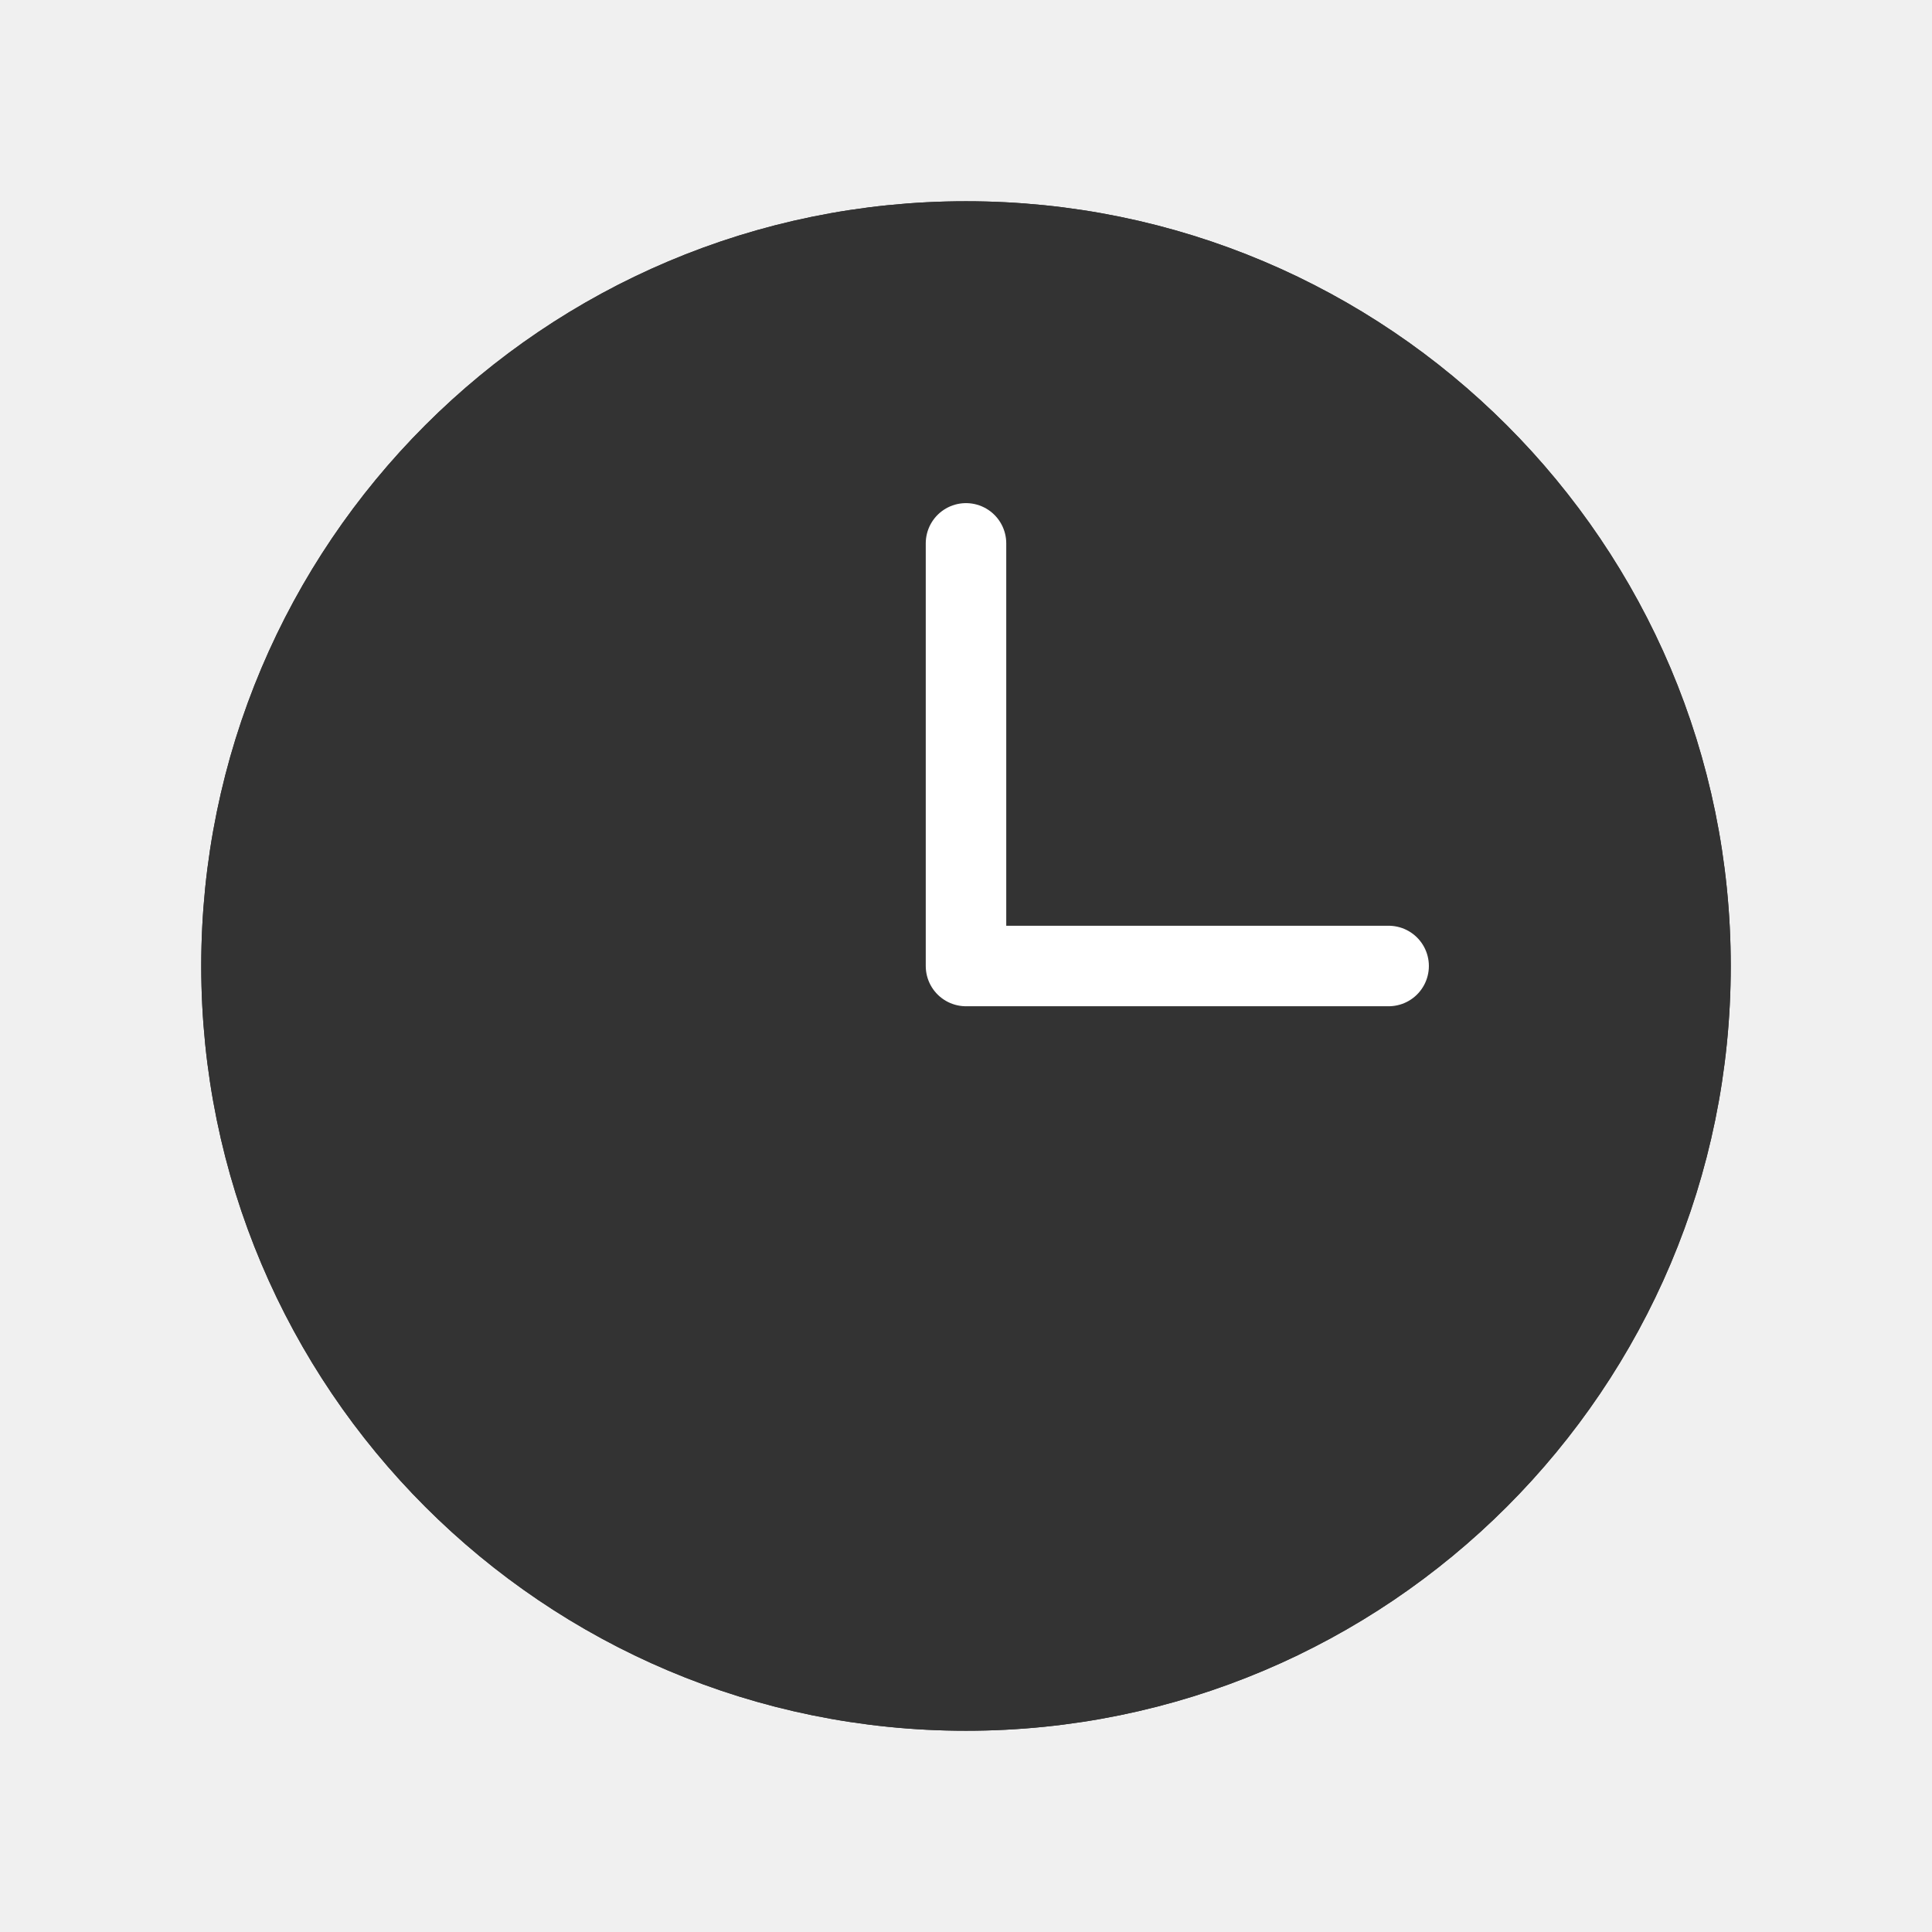
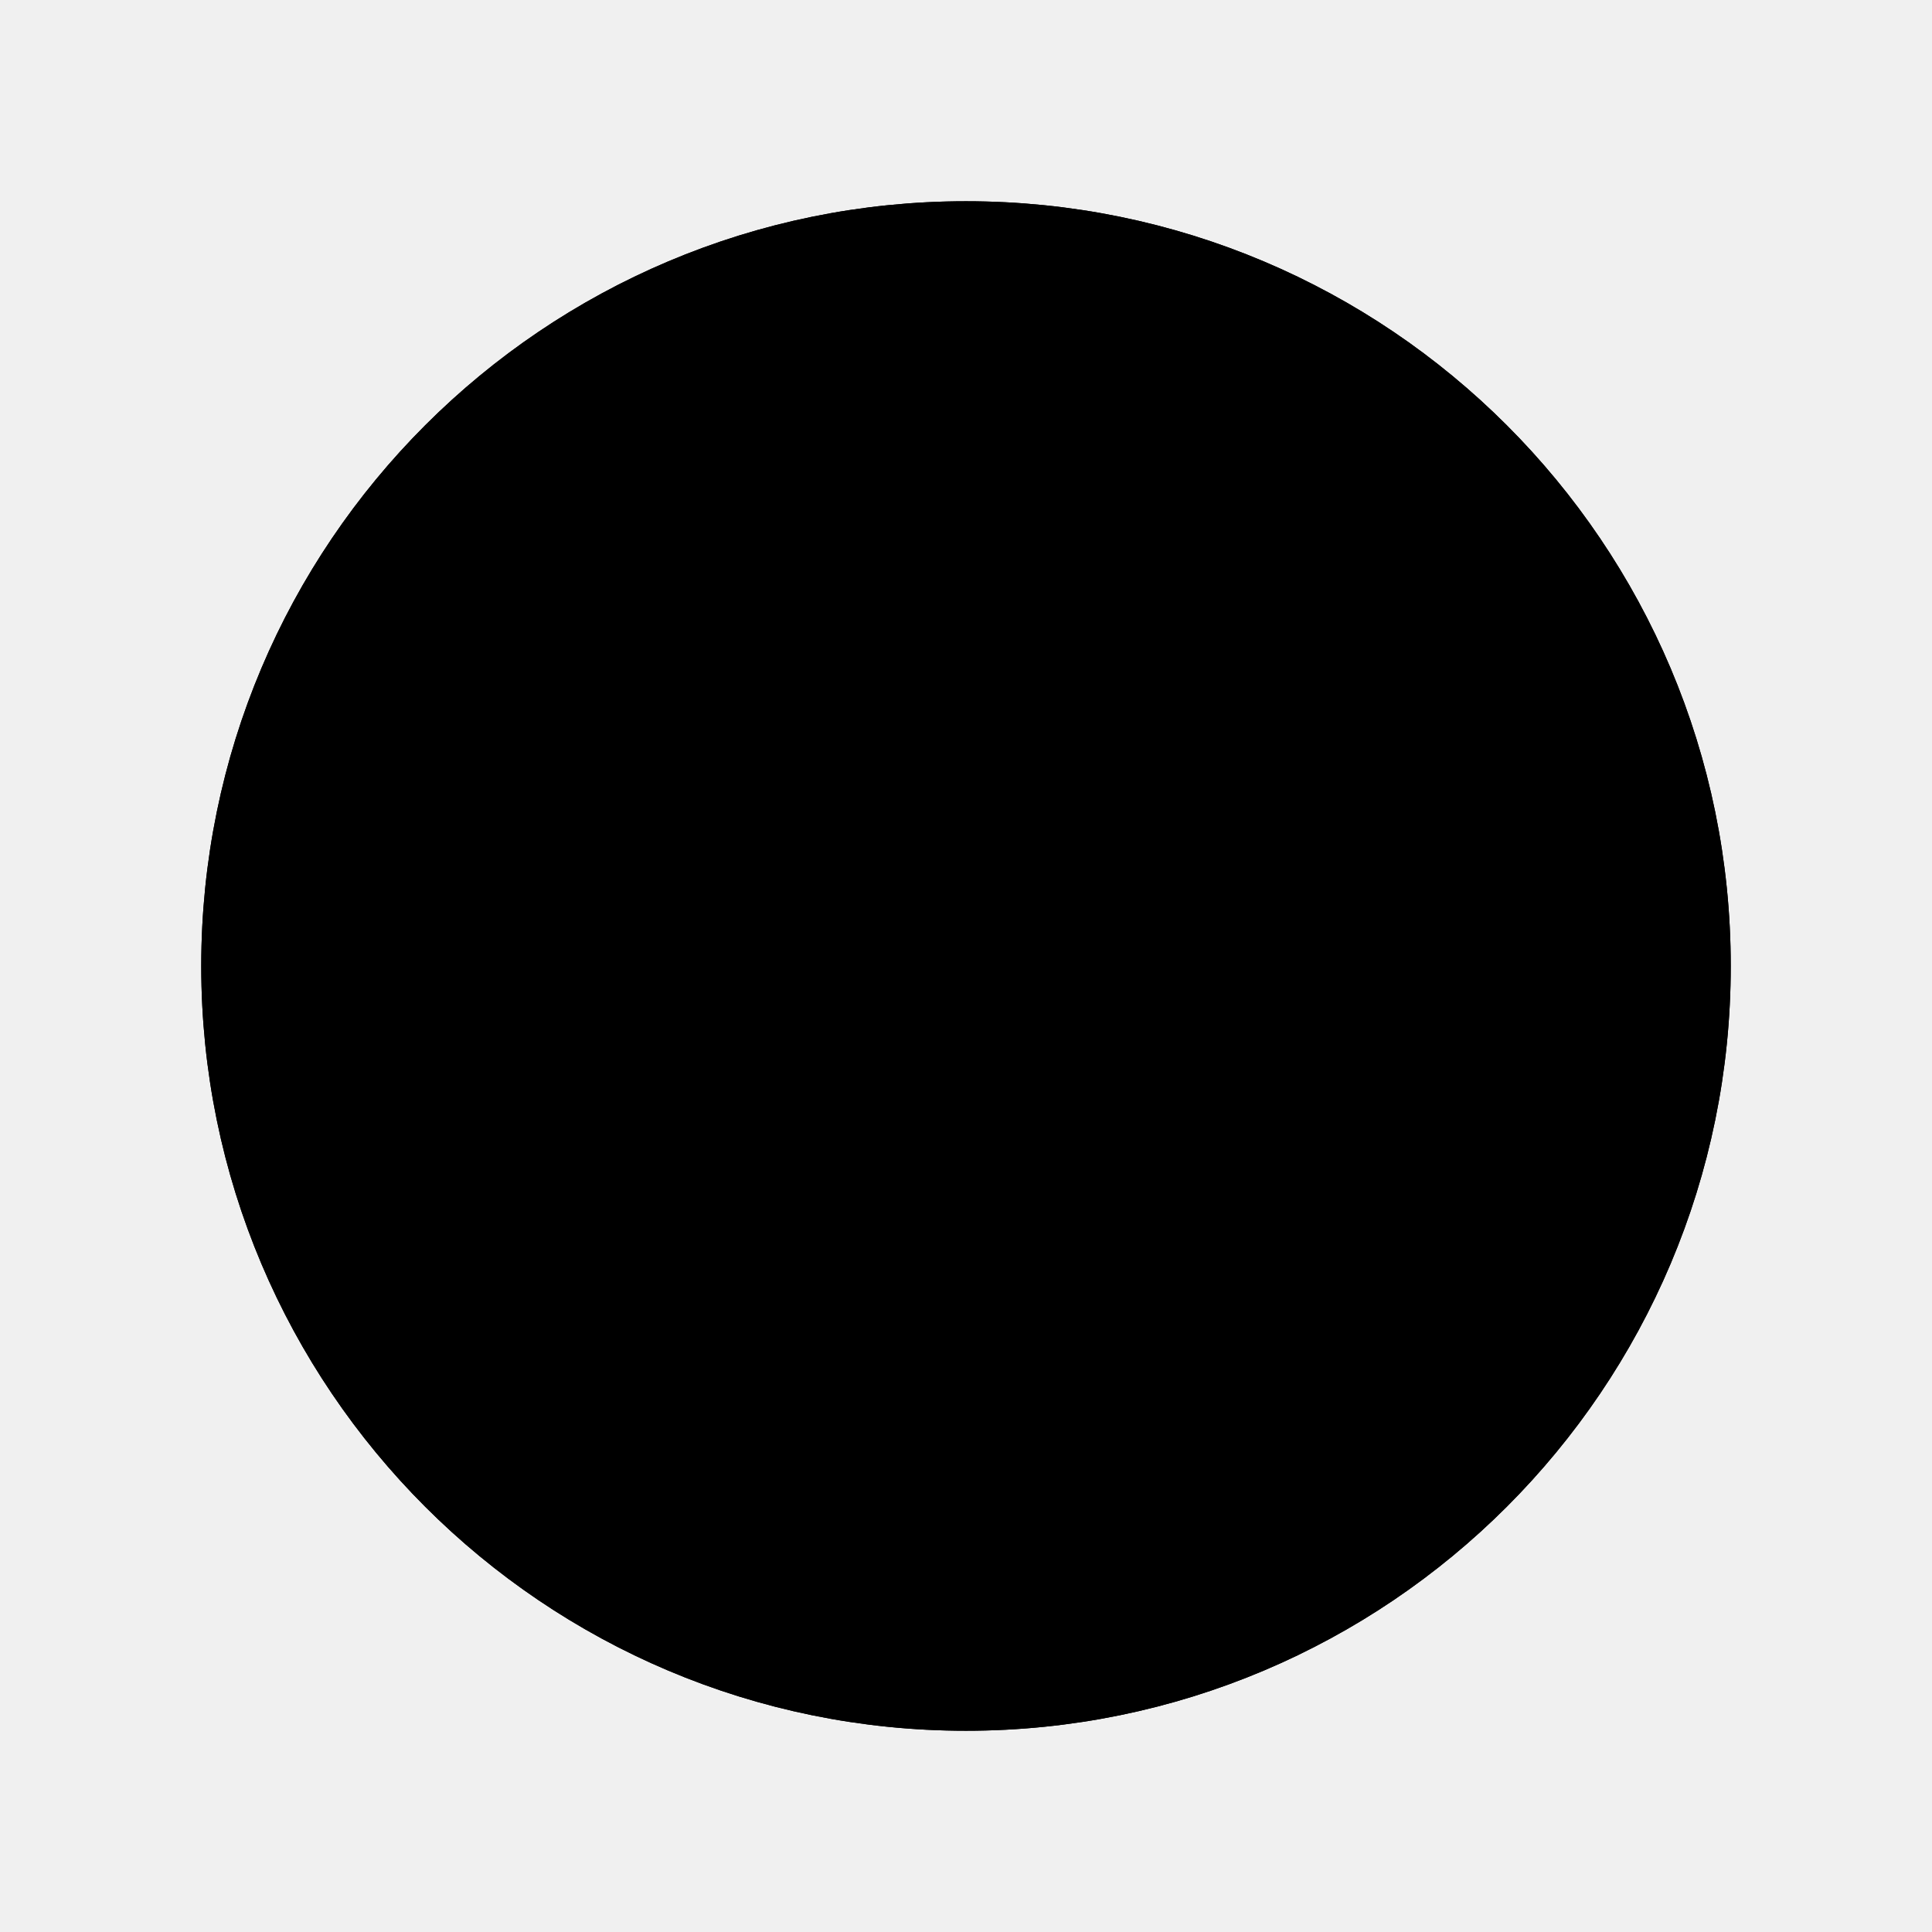
<svg xmlns="http://www.w3.org/2000/svg" width="24" height="24" viewBox="0 0 24 24" fill="none">
-   <path d="M12 21C16.971 21 21 16.971 21 12C21 7.029 16.971 3 12 3C7.029 3 3 7.029 3 12C3 16.971 7.029 21 12 21Z" fill="#333333" stroke="#333333" stroke-linecap="round" stroke-linejoin="round" />
-   <path d="M12 21C16.971 21 21 16.971 21 12C21 7.029 16.971 3 12 3C7.029 3 3 7.029 3 12C3 16.971 7.029 21 12 21Z" stroke="#333333" stroke-linecap="round" stroke-linejoin="round" />
-   <path d="M12 6.75V12H17.25" stroke="white" stroke-linecap="round" stroke-linejoin="round" />
+   <path d="M12 21C16.971 21 21 16.971 21 12C21 7.029 16.971 3 12 3C7.029 3 3 7.029 3 12C3 16.971 7.029 21 12 21Z" fill="currentColor" stroke="currentColor" stroke-linecap="round" stroke-linejoin="round" />
+   <path d="M12 21C16.971 21 21 16.971 21 12C21 7.029 16.971 3 12 3C7.029 3 3 7.029 3 12C3 16.971 7.029 21 12 21Z" stroke="currentColor" stroke-linecap="round" stroke-linejoin="round" />
+   <path d="M12 6.75V12H17.25" stroke="current" stroke-linecap="round" stroke-linejoin="round" />
</svg>
